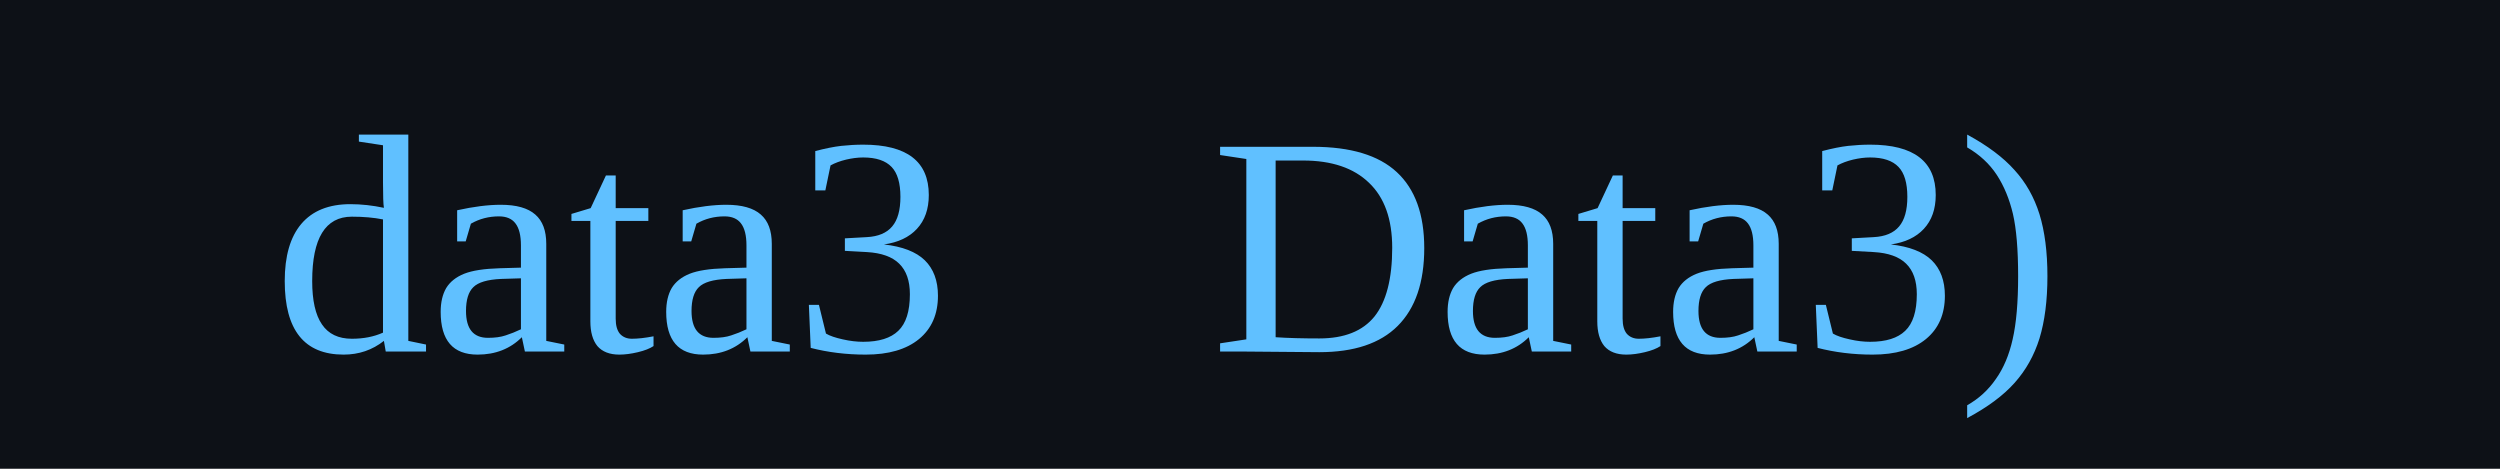
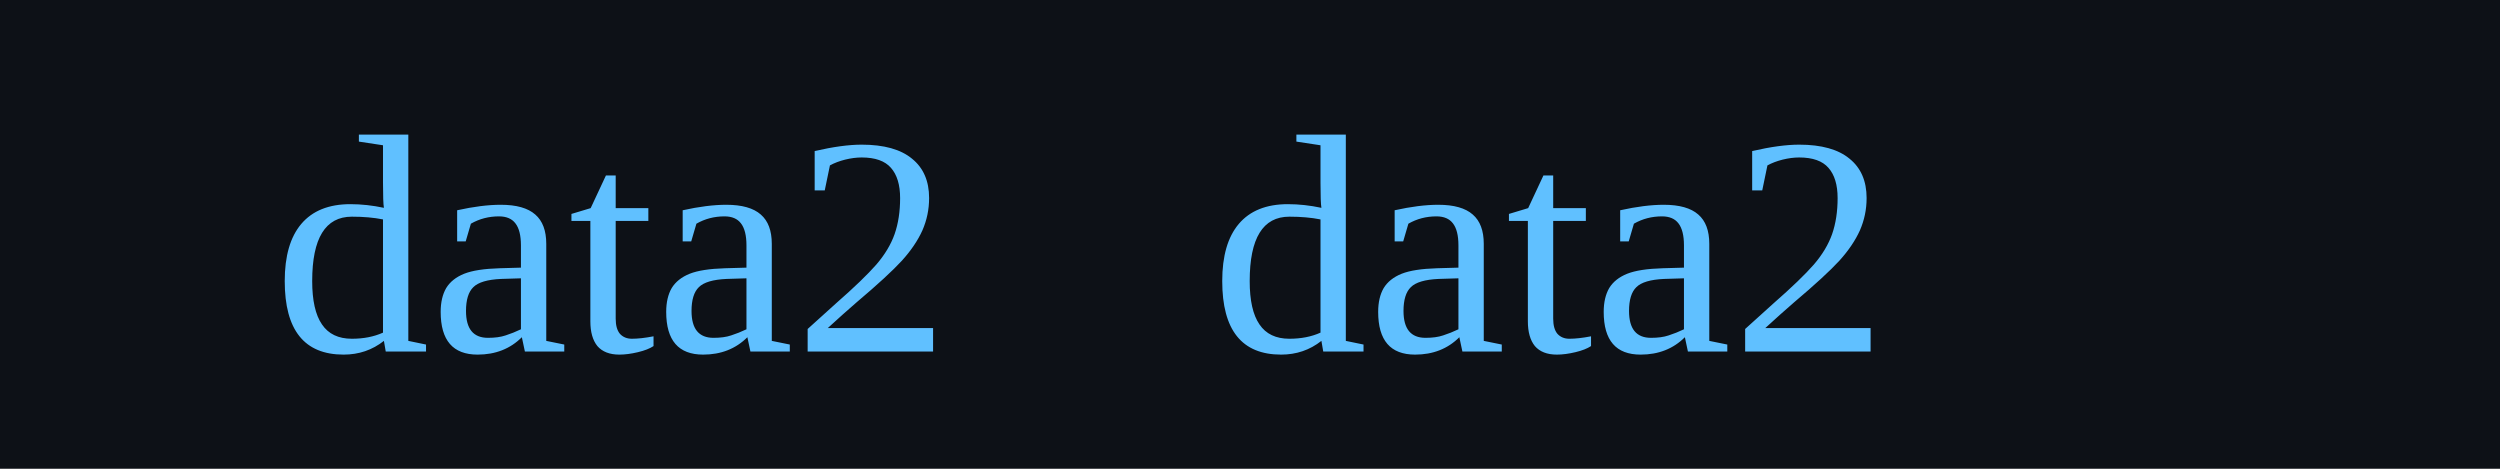
<svg xmlns="http://www.w3.org/2000/svg" version="1.1" viewBox="430 456 128 24" width="128px" height="24px">
  <rect fill="rgb(13,17,23)" fill-opacity="1" width="128" height="24" x="430" y="456" />
-   <text fill="rgb(96,192,255)" fill-opacity="1.0" font-size="16" x="444" y="474" textLength="40" lengthAdjust="spacingAndGlyphs">data3</text>
-   <text fill="rgb(96,192,255)" fill-opacity="1.0" font-size="16" x="492" y="474" textLength="46" lengthAdjust="spacingAndGlyphs">Data3)</text>
+   <text fill="rgb(96,192,255)" fill-opacity="1.0" font-size="16" x="444" y="474" textLength="40" lengthAdjust="spacingAndGlyphs">data2</text>
+   <text fill="rgb(96,192,255)" fill-opacity="1.0" font-size="16" x="492" y="474" textLength="40" lengthAdjust="spacingAndGlyphs">data2</text>
</svg>
